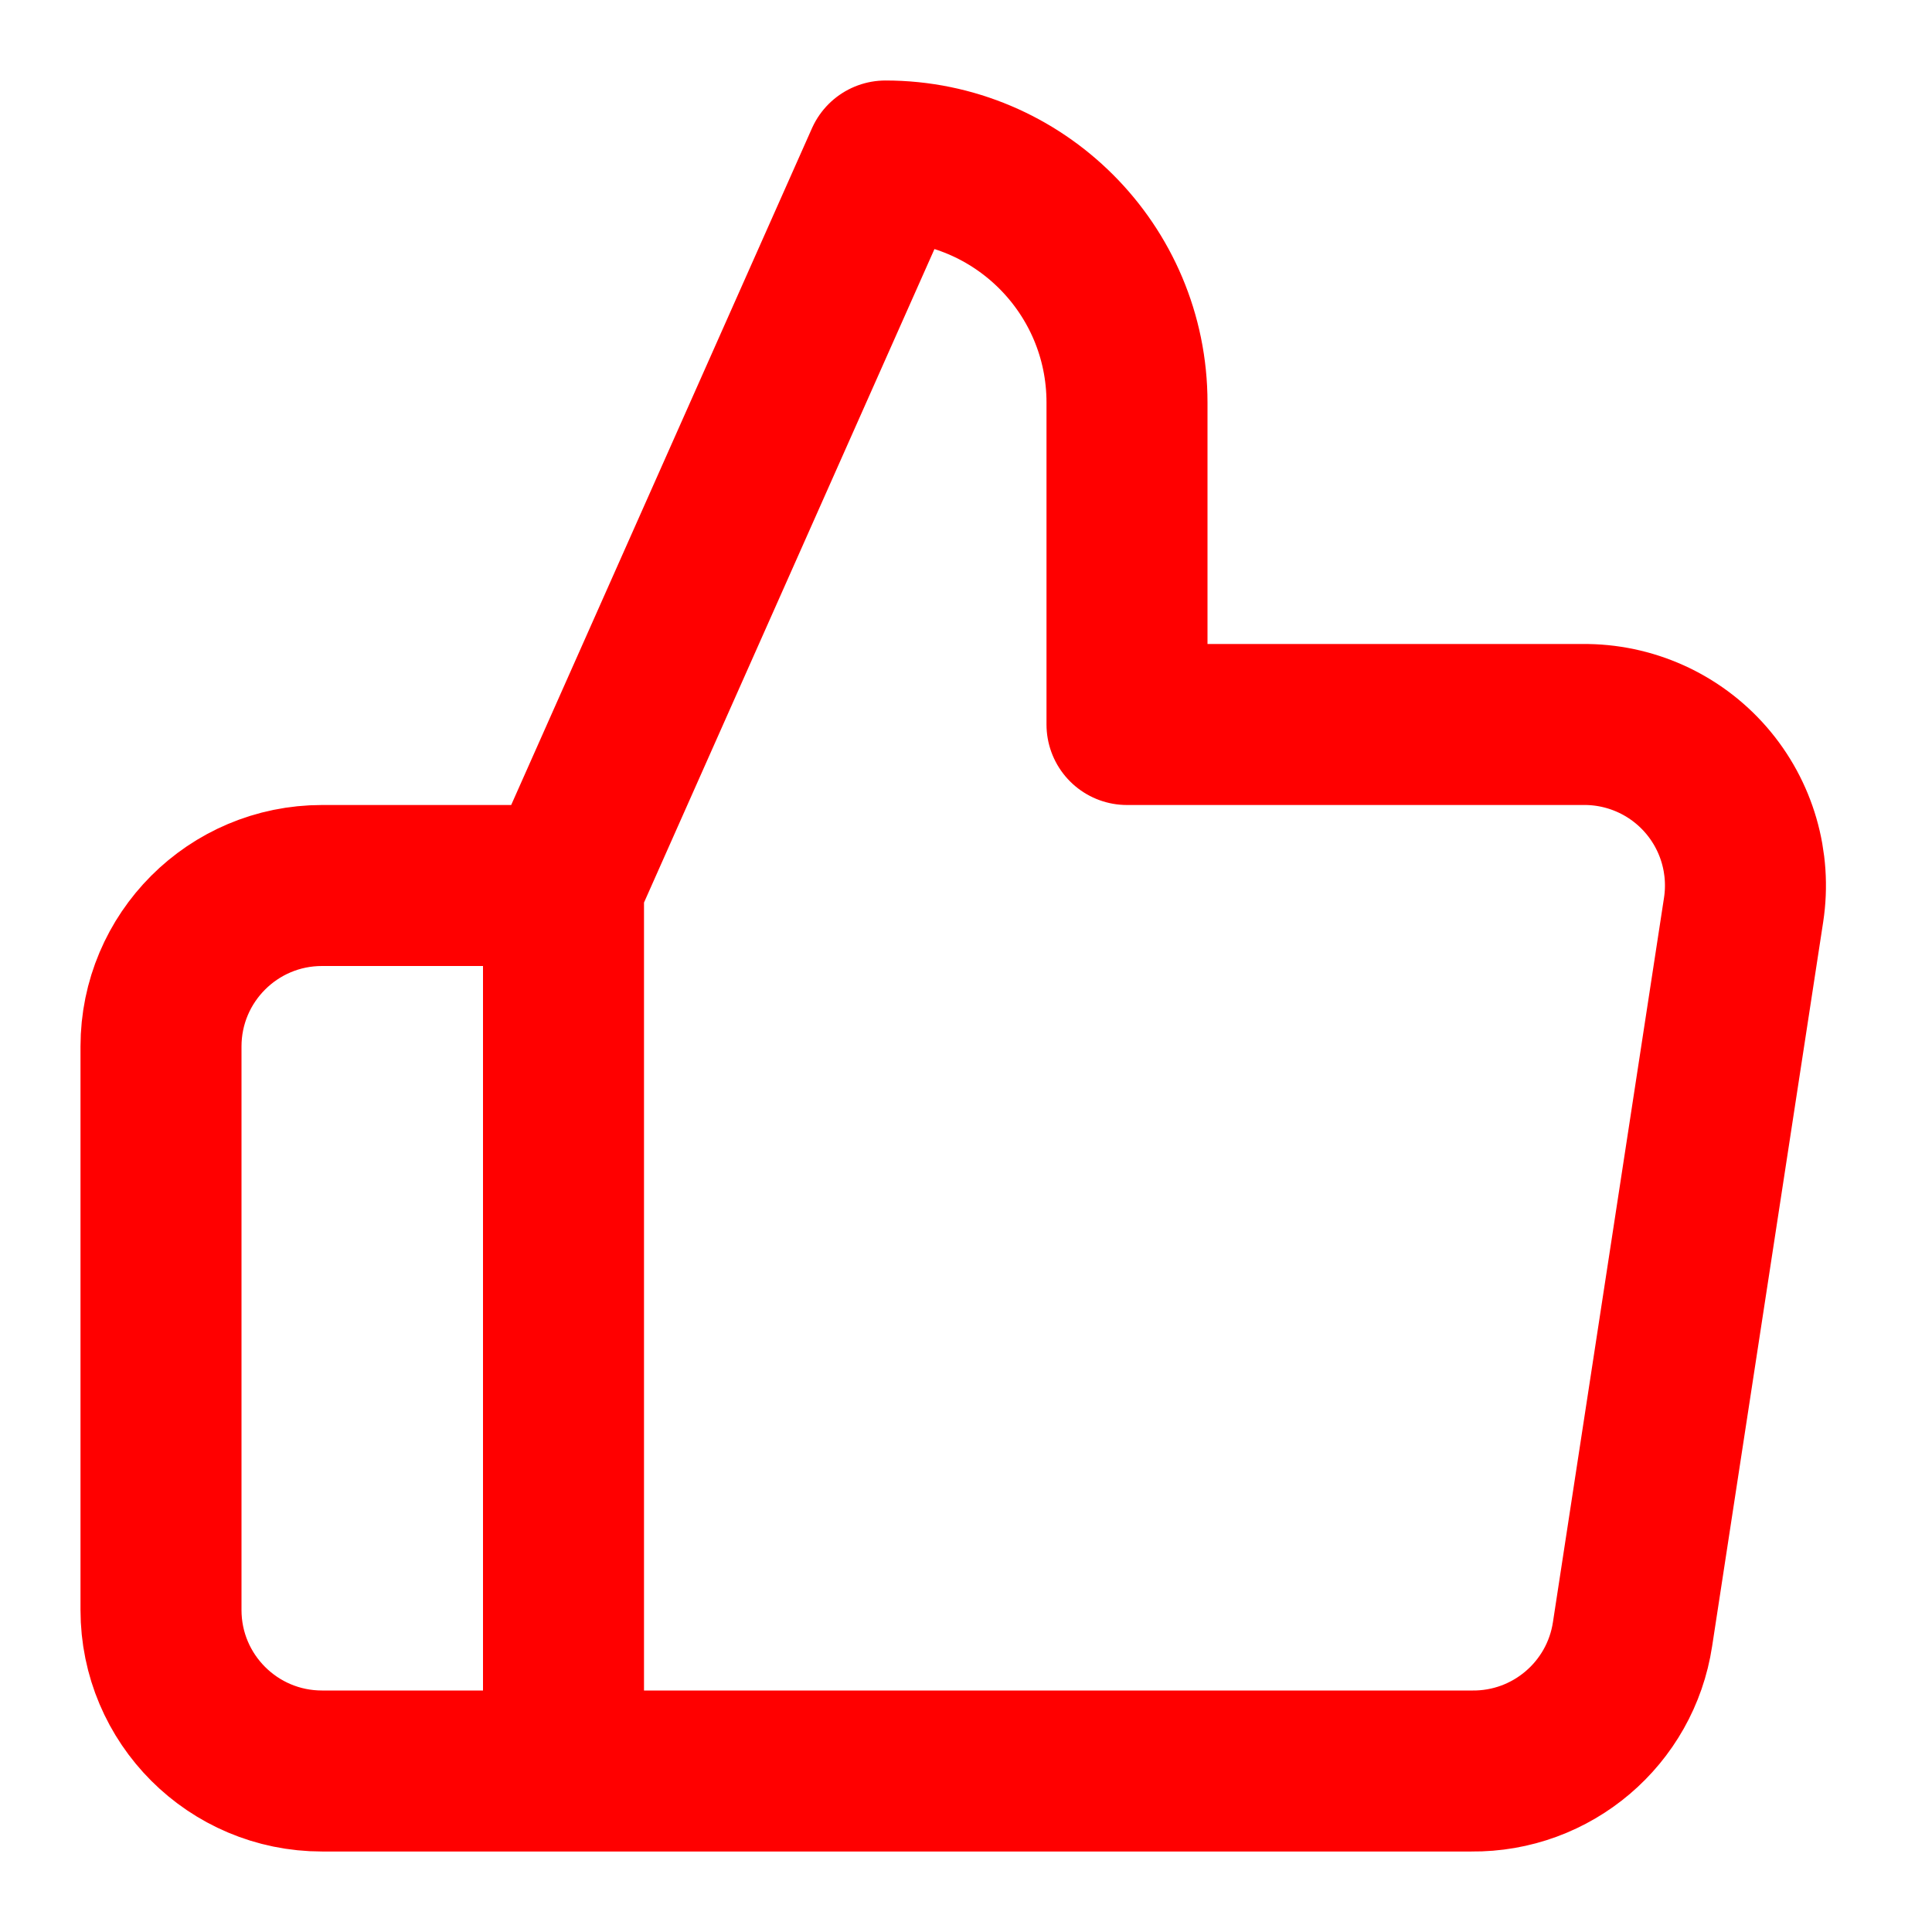
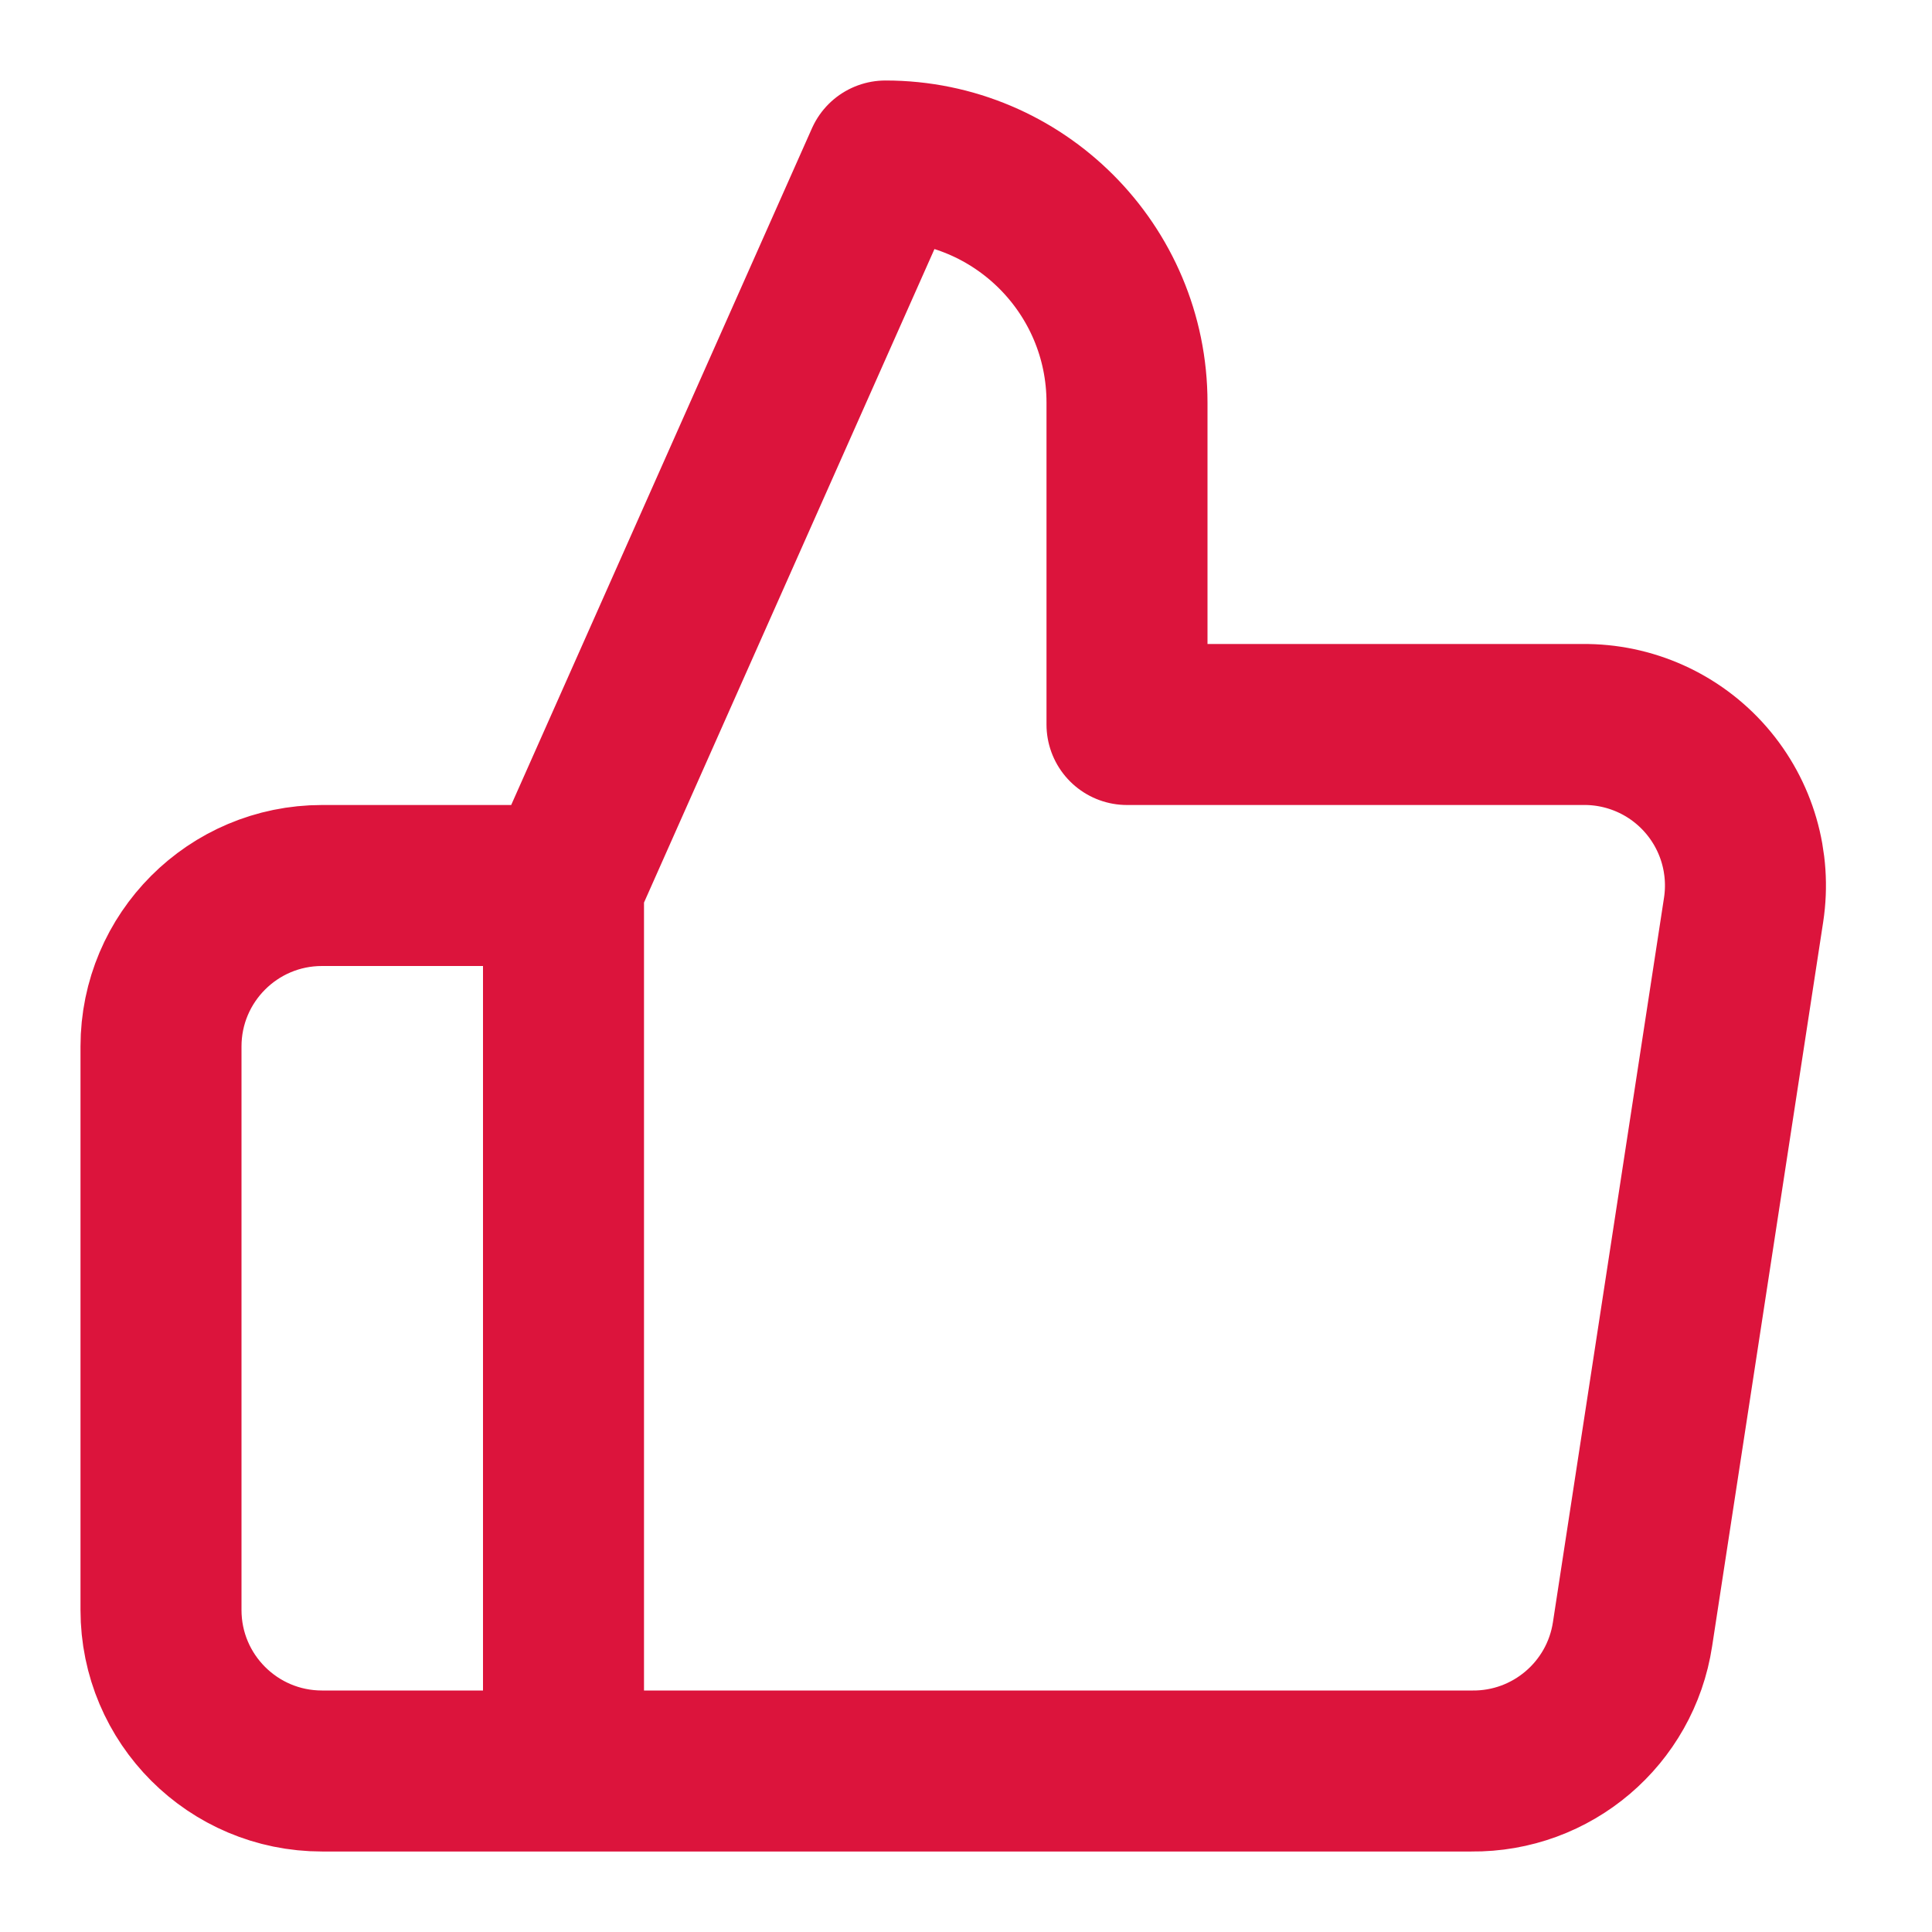
- <svg xmlns="http://www.w3.org/2000/svg" width="18" height="18" viewBox="0 0 24 24" fill="none" stroke="red" stroke-width="2" stroke-linecap="round" stroke-linejoin="round">
+ <svg xmlns="http://www.w3.org/2000/svg" width="32" height="32" viewBox="0 0 24 24" fill="none" stroke="crimson" stroke-width="2" stroke-linecap="round" stroke-linejoin="round">
  <path d="M14 9V5a3 3 0 0 0-3-3l-4 9v11h11.28a2 2 0 0 0 2-1.7l1.38-9a2 2 0 0 0-2-2.3zM7 22H4a2 2 0 0 1-2-2v-7a2 2 0 0 1 2-2h3" />
</svg>
